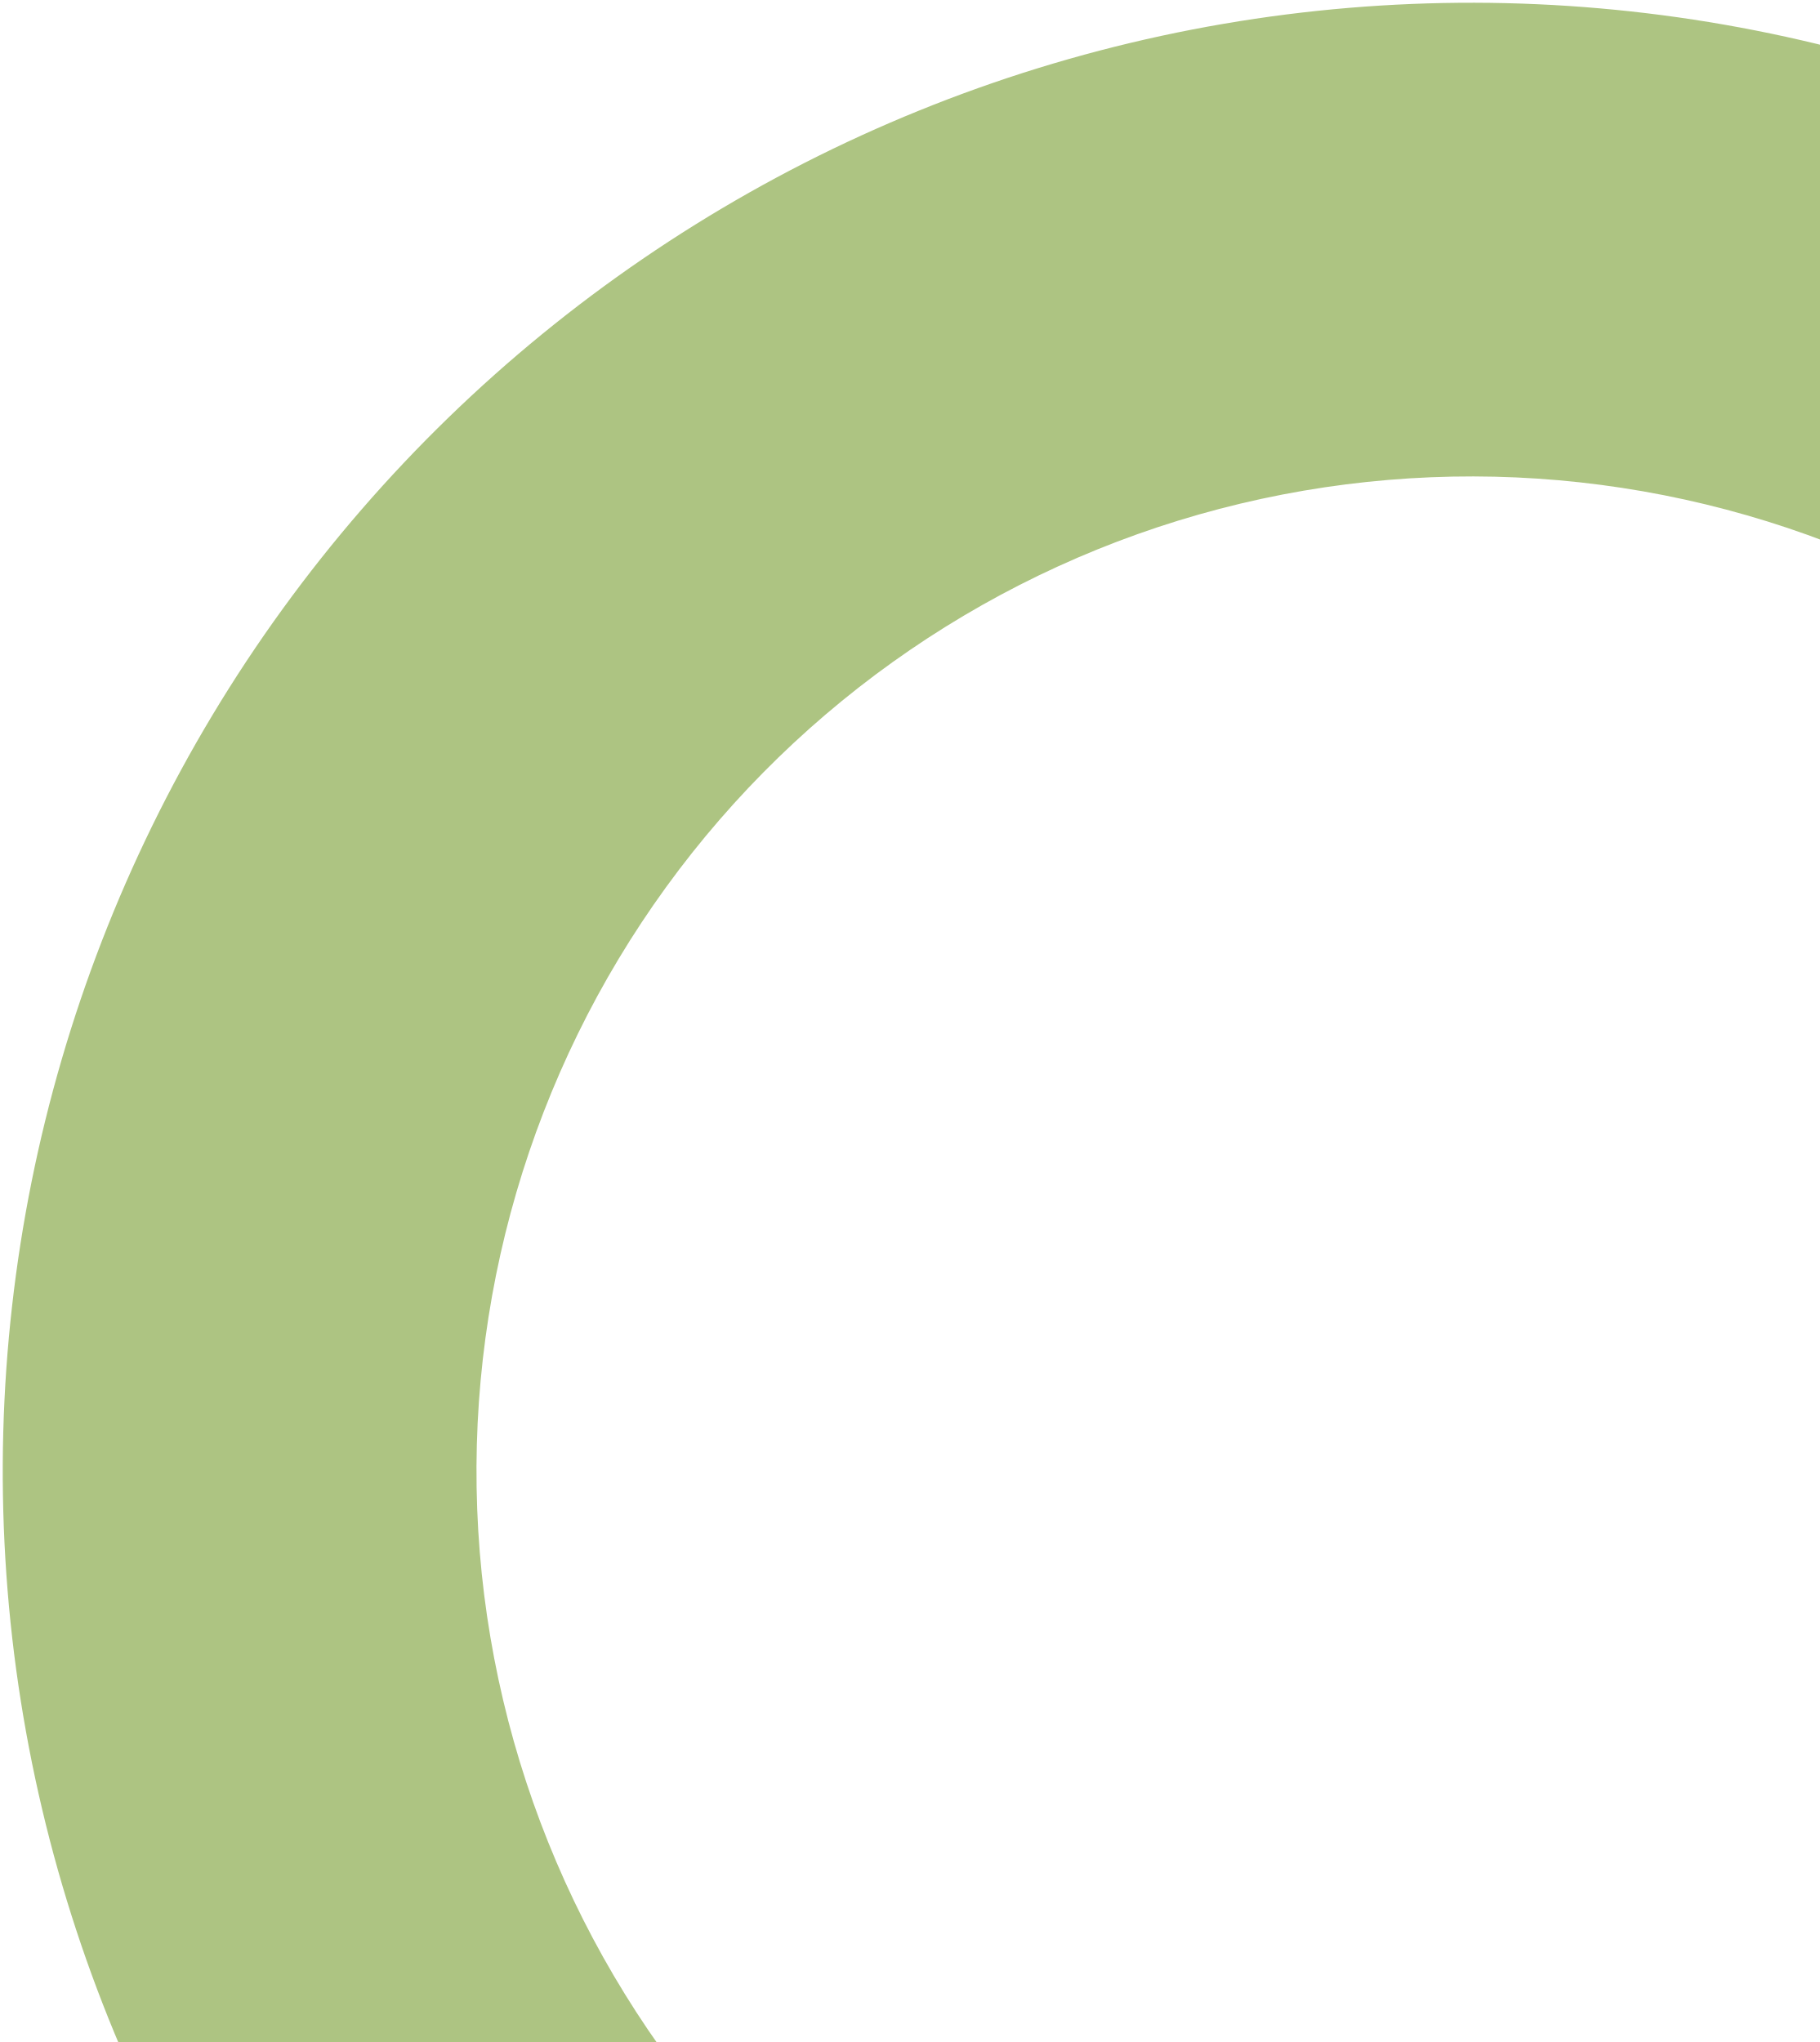
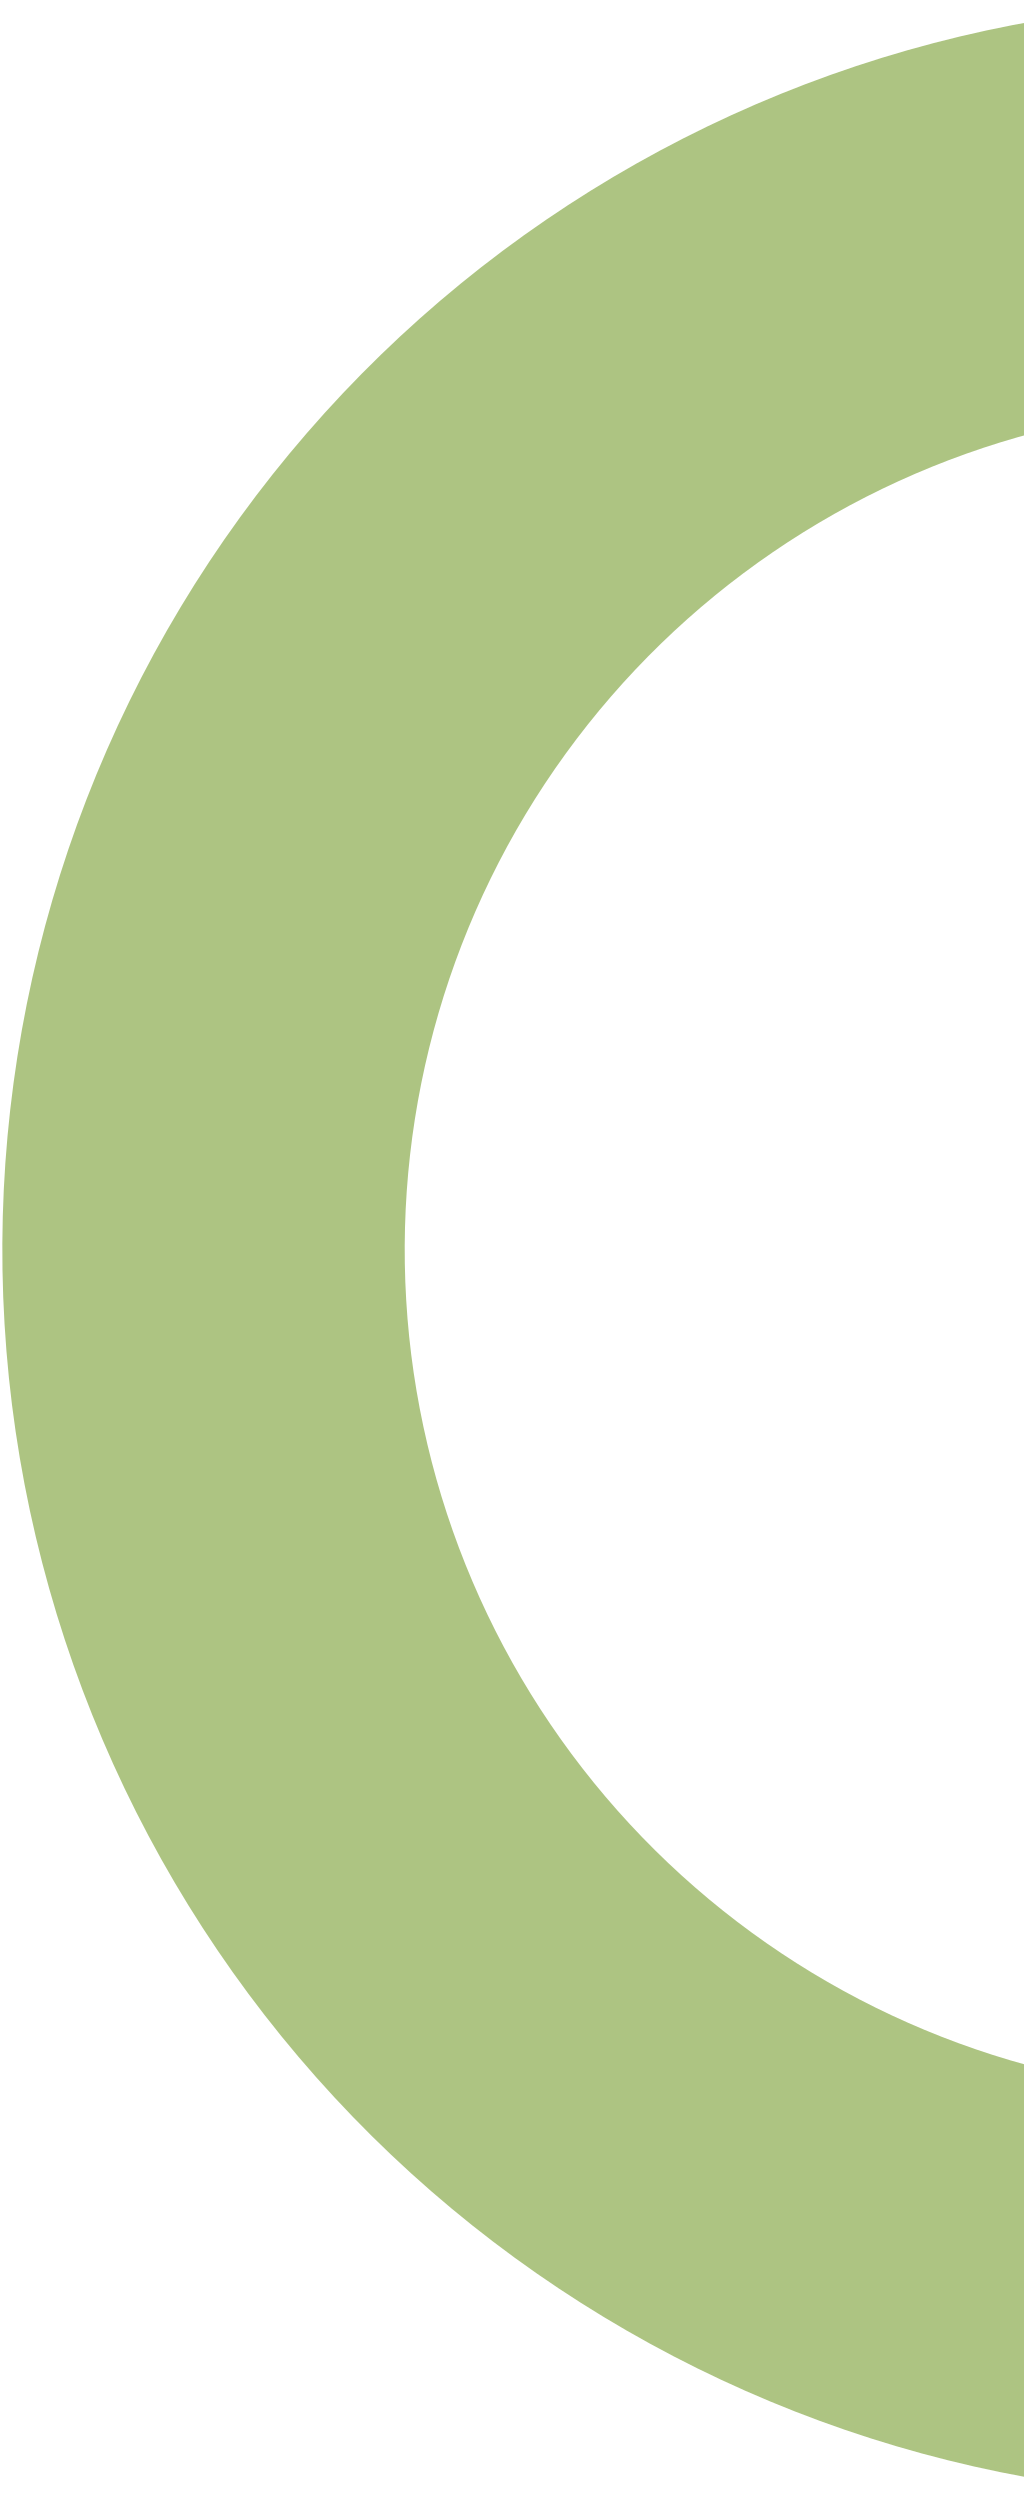
- <svg xmlns="http://www.w3.org/2000/svg" width="311" height="349" viewBox="0 0 311 349" fill="none">
+ <svg xmlns="http://www.w3.org/2000/svg" width="206" height="503" viewBox="0 0 206 503" fill="none">
  <path d="M486.892 164.423C507.031 218.889 507.661 278.653 488.676 333.532C469.69 388.411 432.264 435.009 382.773 465.387C333.282 495.764 274.789 508.042 217.261 500.128C159.732 492.213 106.728 464.596 67.279 421.983C27.83 379.369 4.377 324.396 0.916 266.429C-2.545 208.462 14.2 151.088 48.299 104.084C82.397 57.079 131.739 23.352 187.917 8.649C244.095 -6.055 303.633 -0.824 356.387 23.449L322.547 96.995C286.808 80.551 246.474 77.007 208.415 86.968C170.357 96.929 136.93 119.778 113.83 151.622C90.729 183.465 79.385 222.334 81.73 261.604C84.074 300.874 99.963 338.117 126.688 366.985C153.413 395.854 189.321 414.564 228.295 419.925C267.268 425.287 306.894 416.969 340.422 396.39C373.95 375.81 399.305 344.242 412.167 307.063C425.029 269.885 424.602 229.398 410.959 192.499L486.892 164.423Z" fill="#ADC482" />
</svg>
